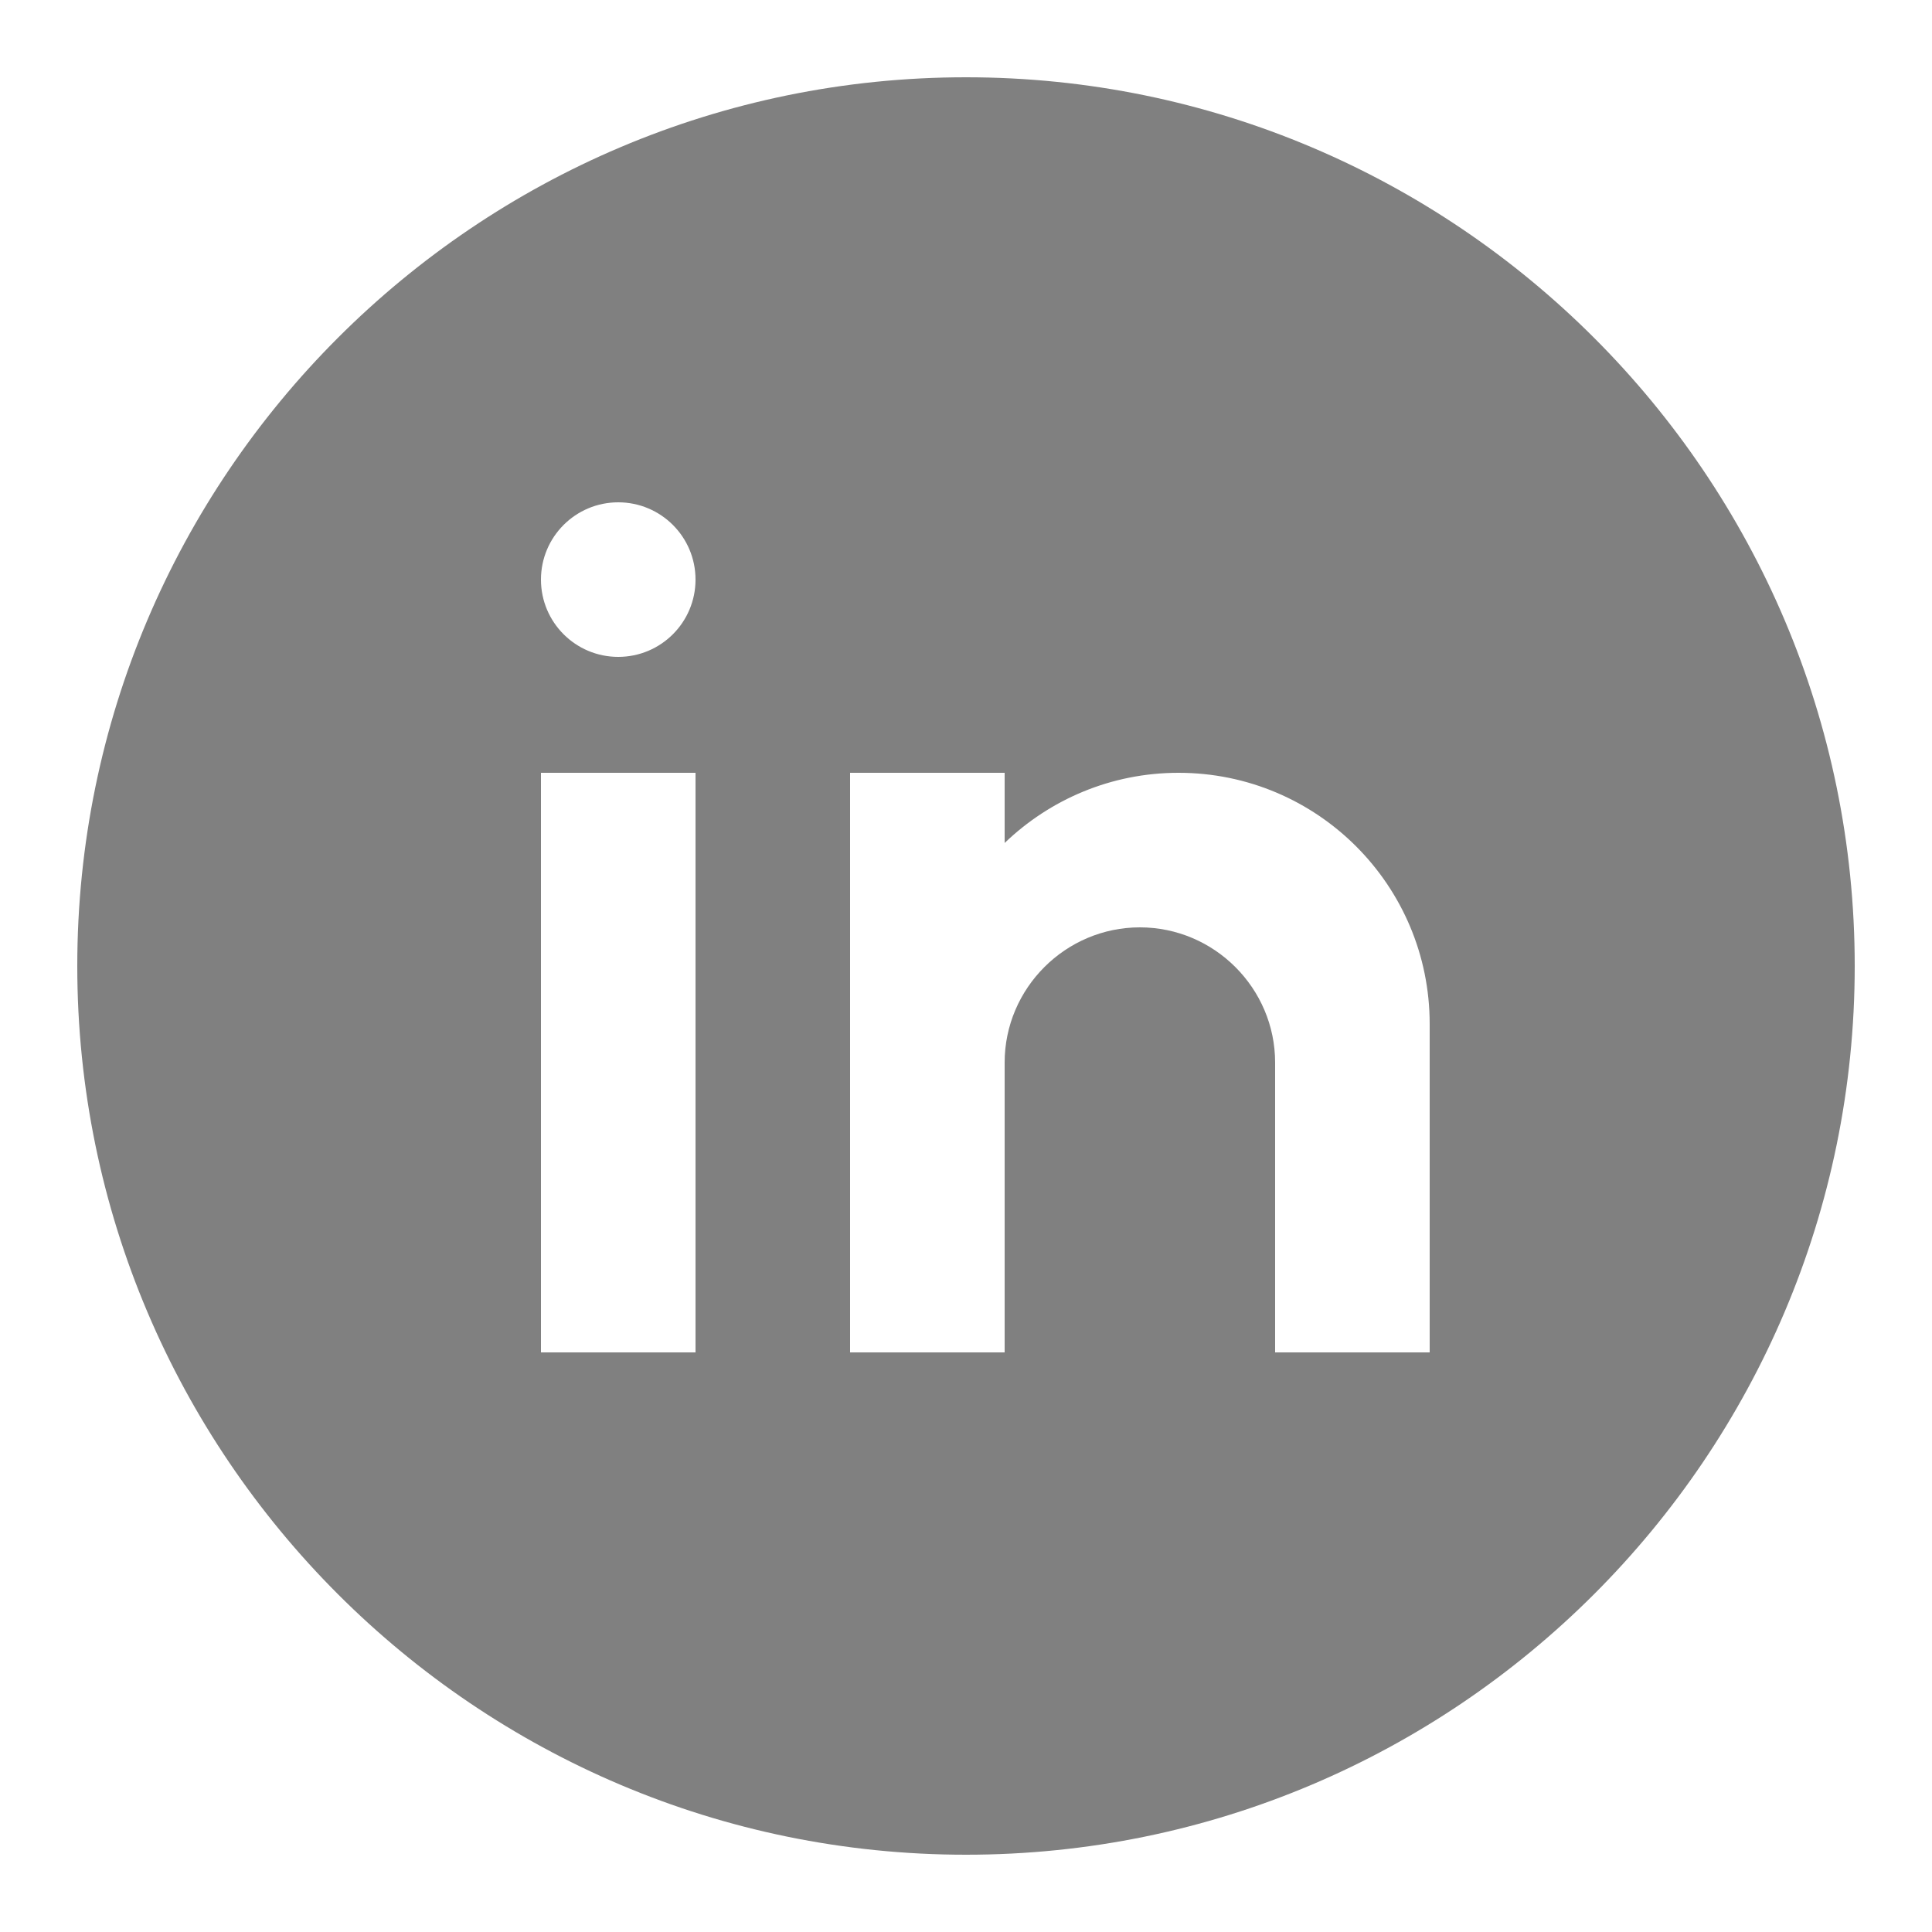
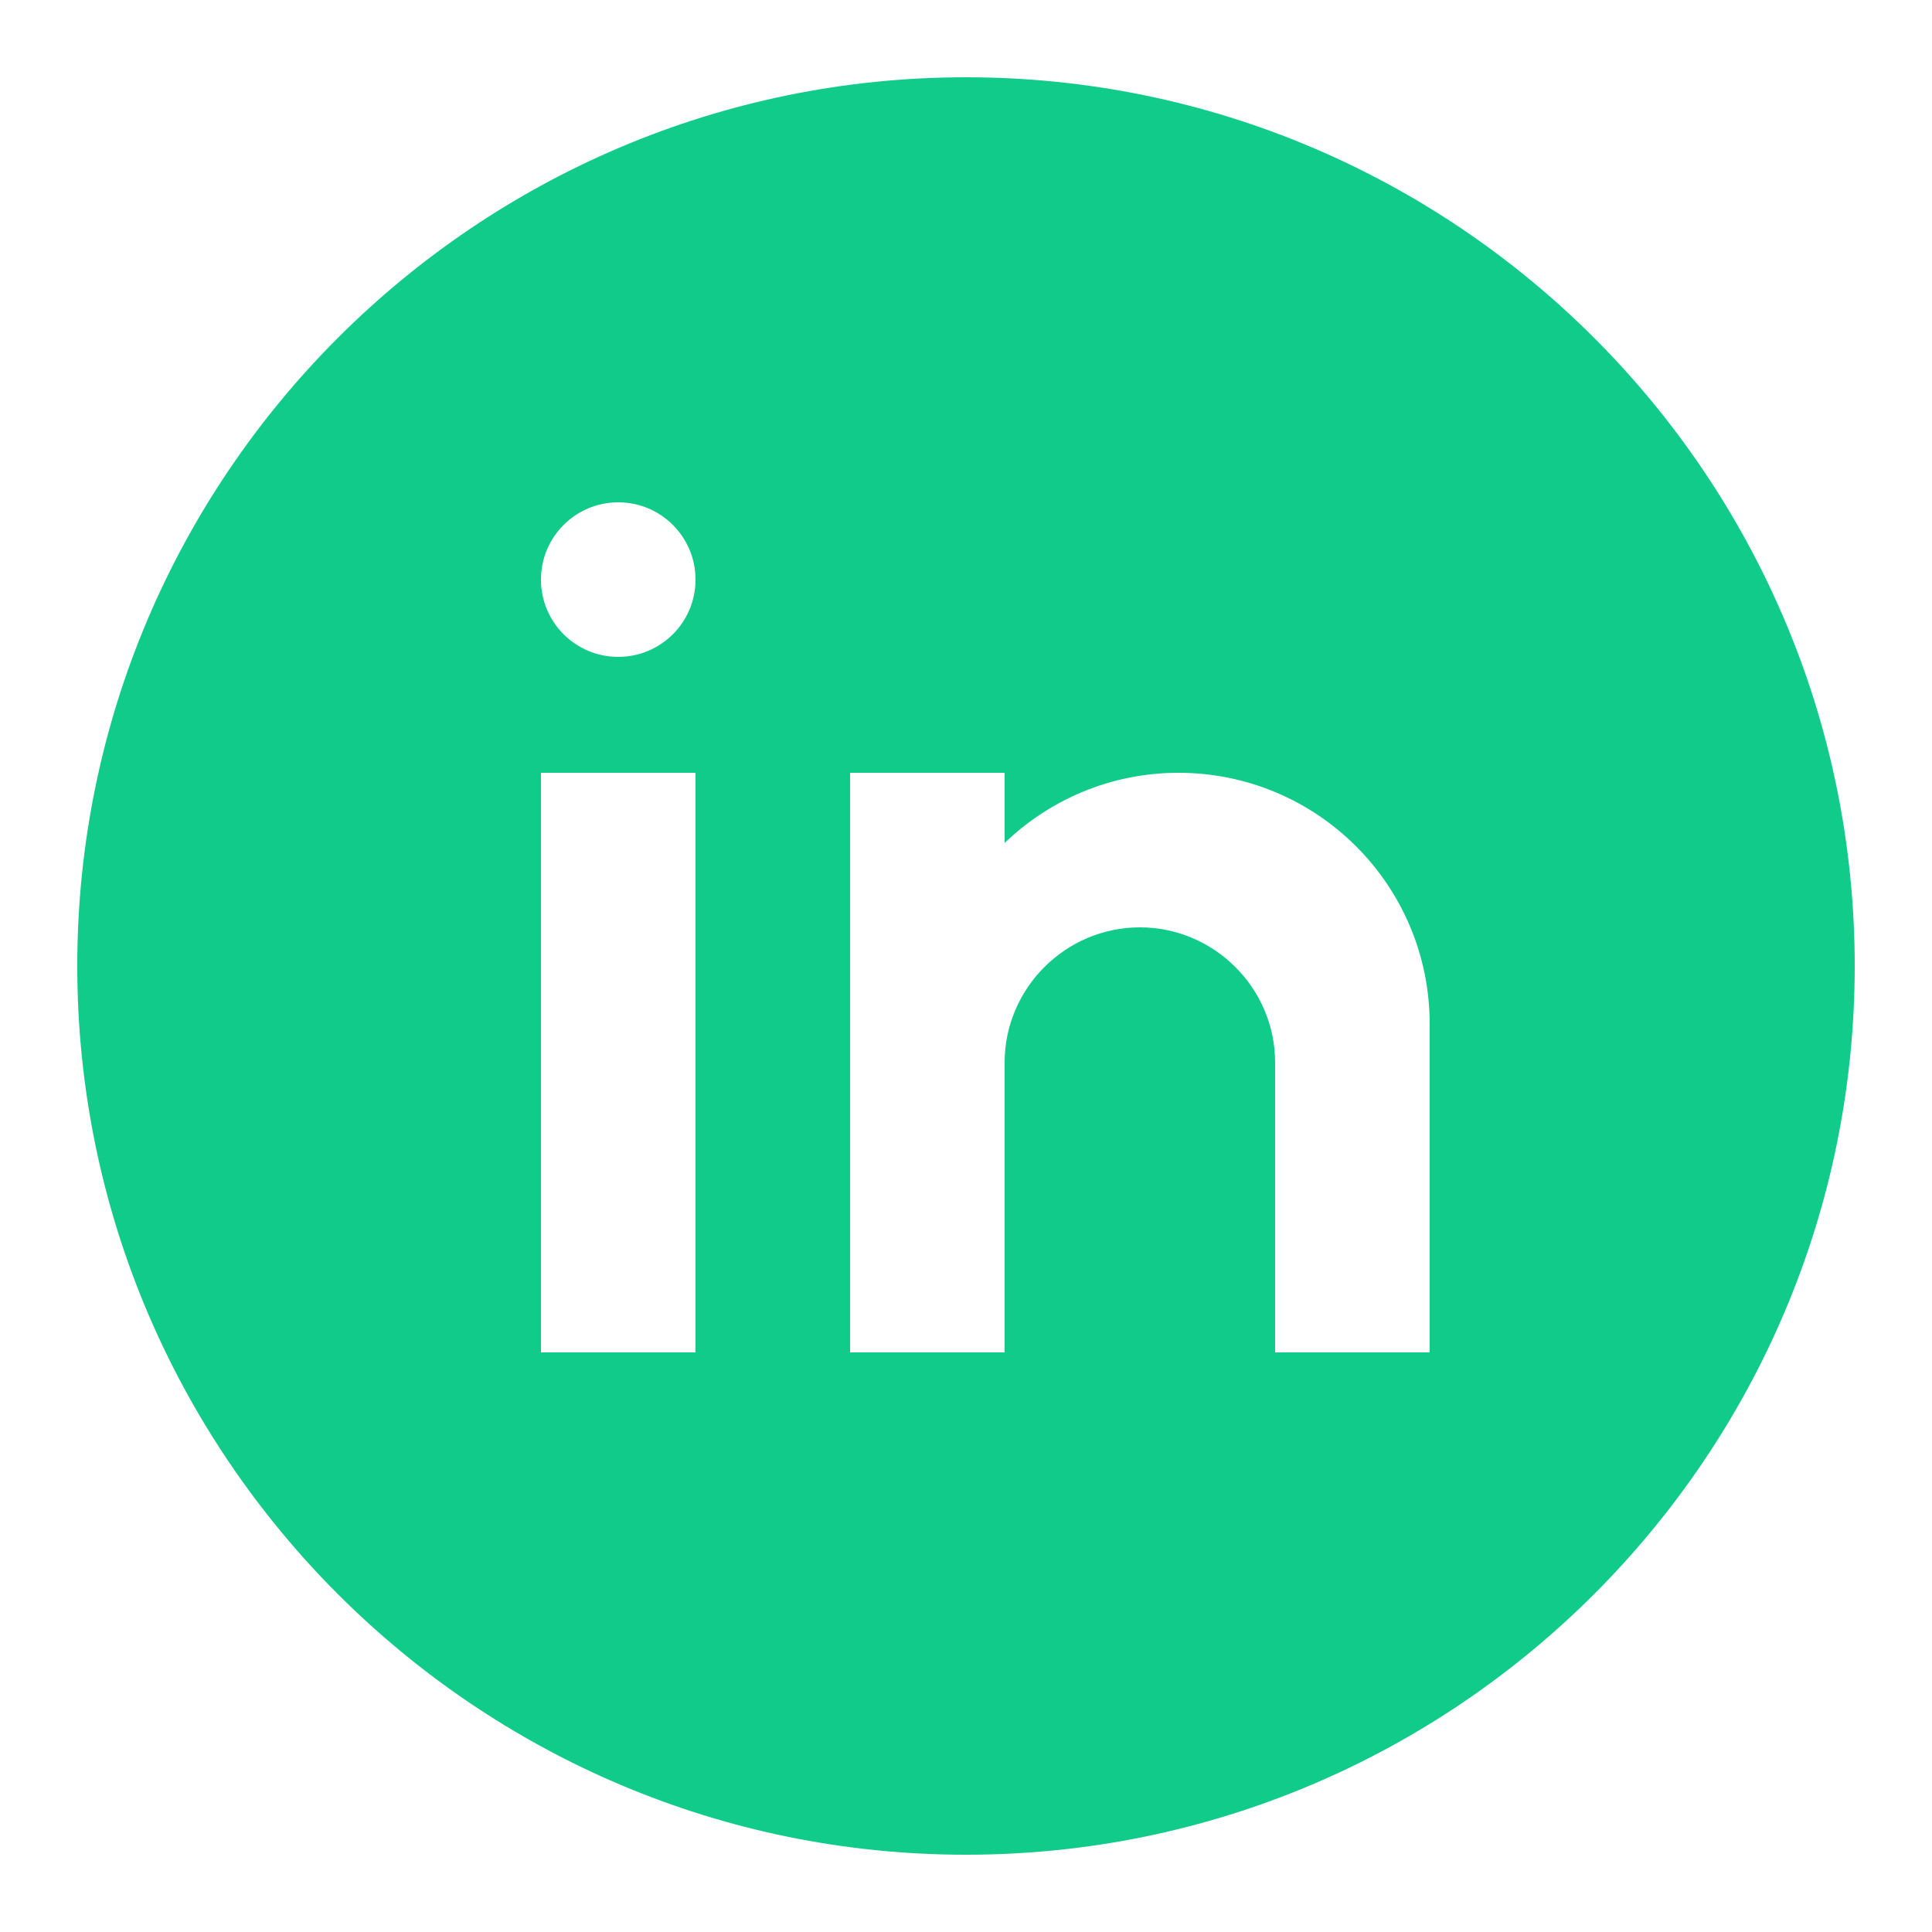
<svg xmlns="http://www.w3.org/2000/svg" viewBox="0 0 50 50">
-   <path fill="gray" d="M25,2C12.318,2,2,12.317,2,25s10.318,23,23,23s23-10.317,23-23S37.682,2,25,2z M18,35h-4V20h4V35z M16,17 c-1.105,0-2-0.895-2-2c0-1.105,0.895-2,2-2s2,0.895,2,2C18,16.105,17.105,17,16,17z M37,35h-4v-5v-2.5c0-1.925-1.575-3.5-3.5-3.5 S26,25.575,26,27.5V35h-4V20h4v1.816C27.168,20.694,28.752,20,30.5,20c3.59,0,6.5,2.91,6.5,6.5V35z" />
+   <path fill="#10CB8A" d="M25,2C12.318,2,2,12.317,2,25s10.318,23,23,23s23-10.317,23-23S37.682,2,25,2z M18,35h-4V20h4V35z M16,17 c-1.105,0-2-0.895-2-2c0-1.105,0.895-2,2-2s2,0.895,2,2C18,16.105,17.105,17,16,17z M37,35h-4v-5v-2.5c0-1.925-1.575-3.5-3.5-3.5 S26,25.575,26,27.5V35h-4V20h4v1.816C27.168,20.694,28.752,20,30.5,20c3.59,0,6.5,2.91,6.5,6.5V35z" />
</svg>
